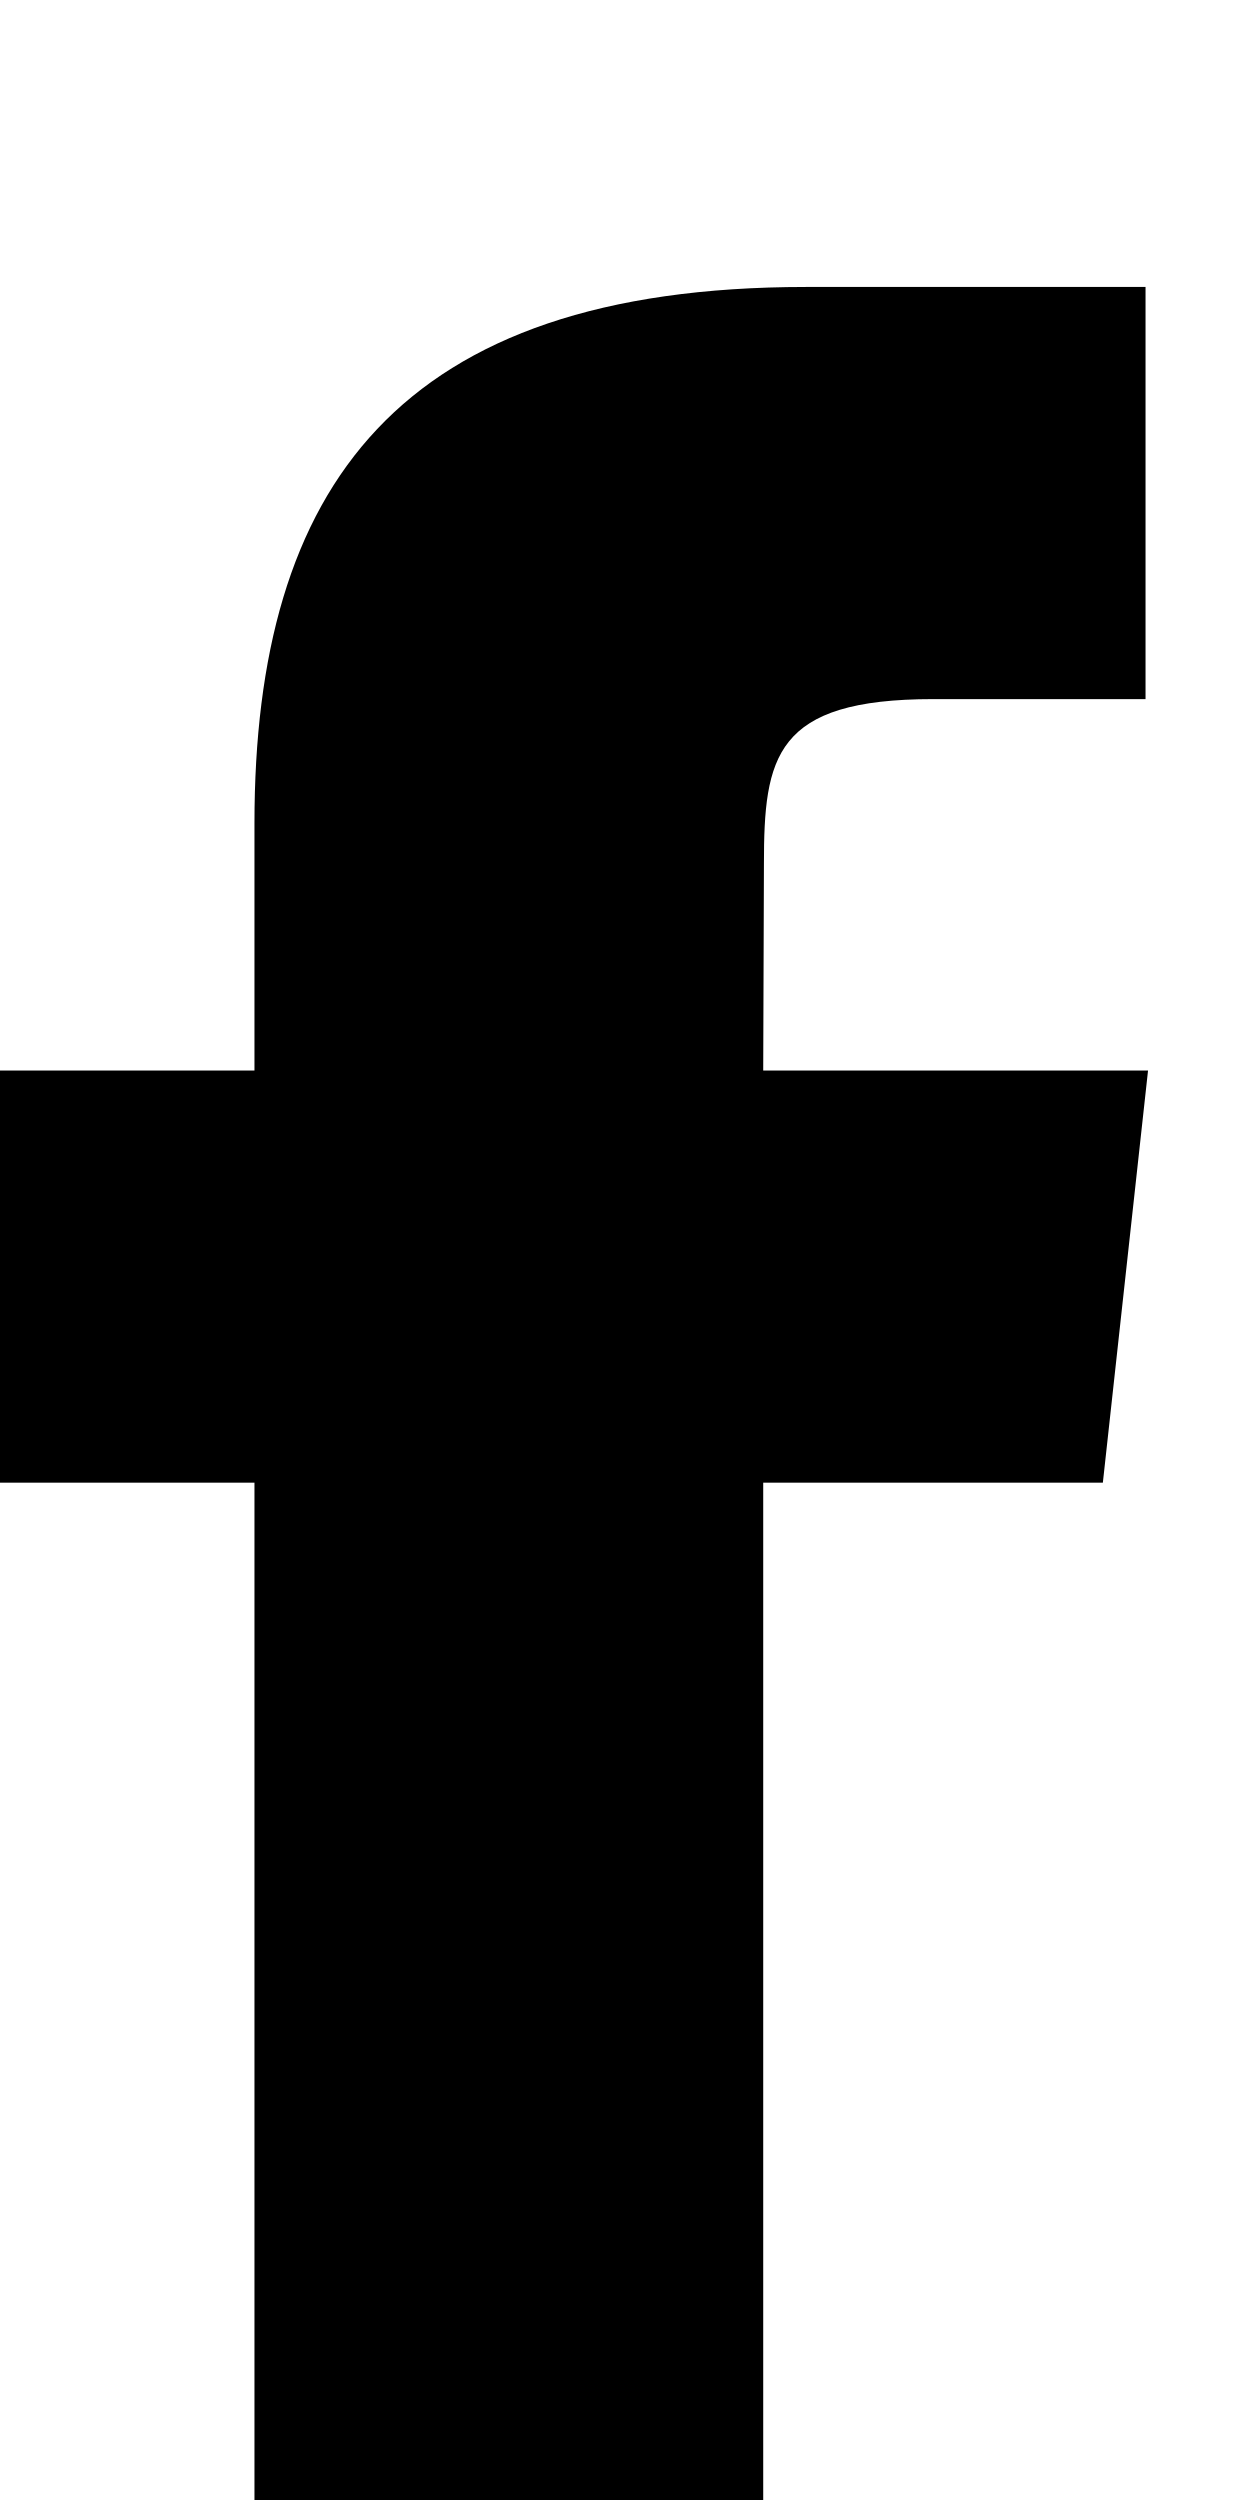
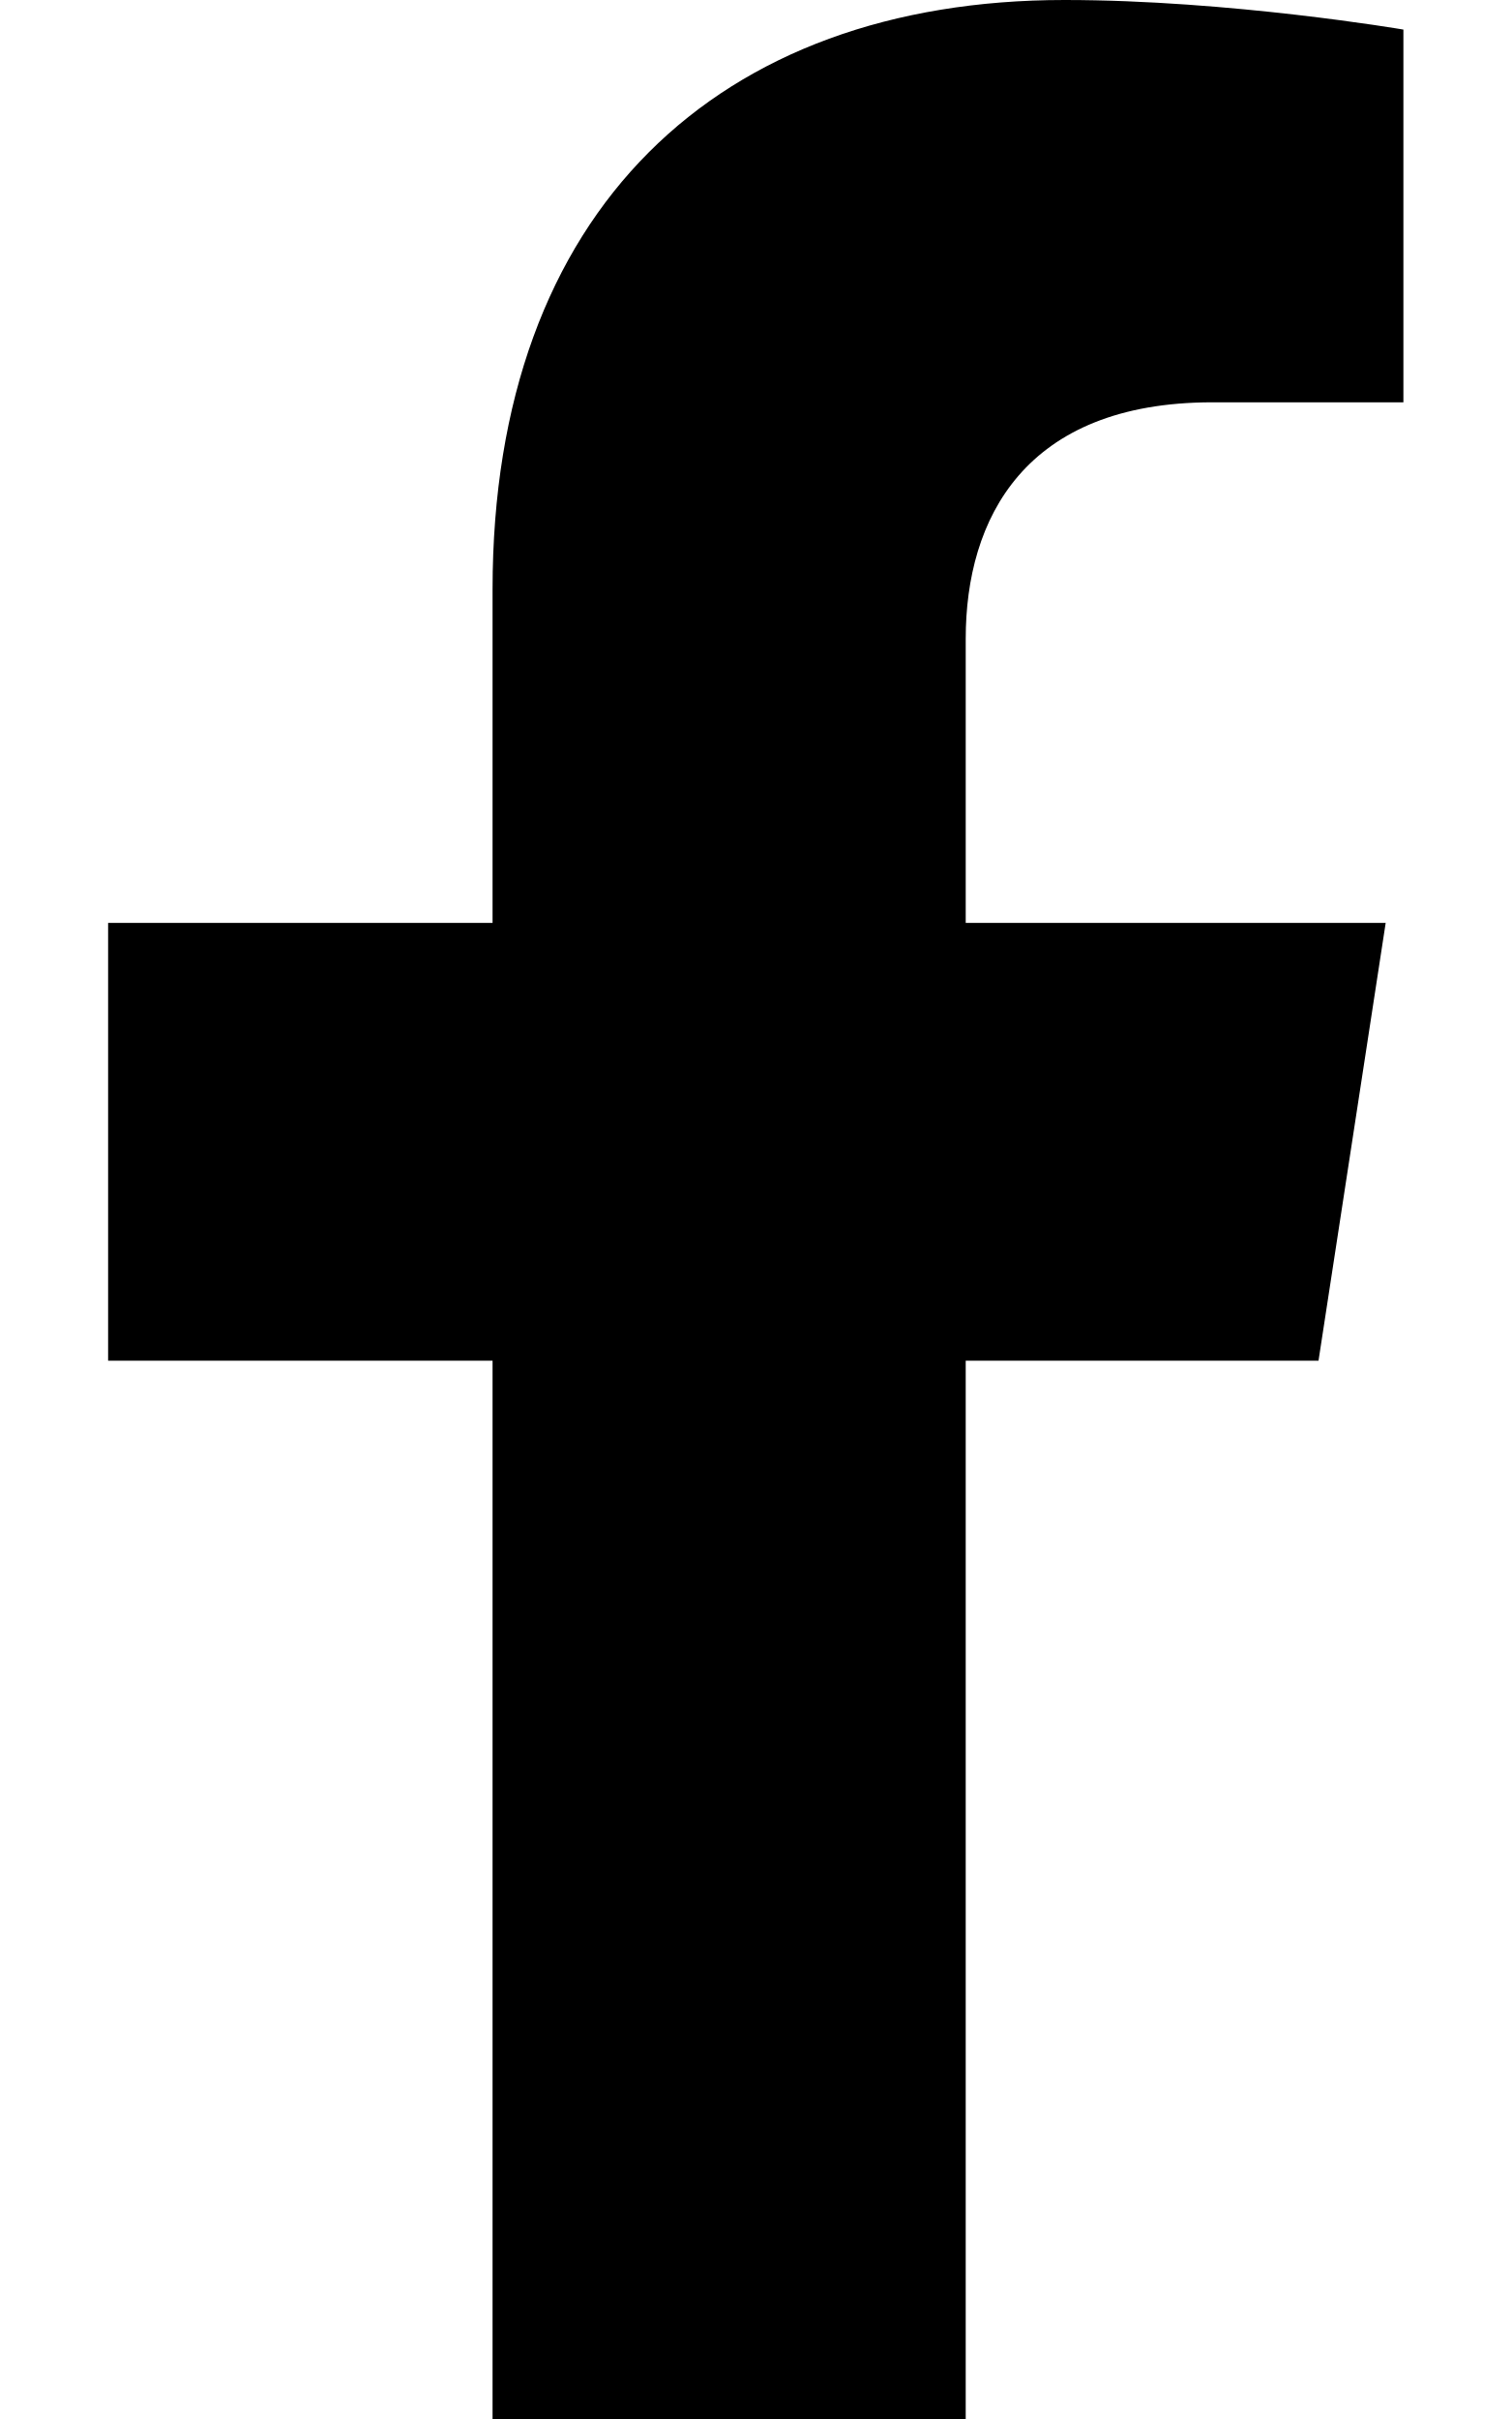
- <svg xmlns="http://www.w3.org/2000/svg" width="7px" height="14px" viewBox="0 0 7 14" version="1.1">
-   <g transform="translate(0 0)" fill="currentColor">
-     <path d="M4.274,15 L1.425,15 L1.425,8.303 L0,8.303 L0,5.995 L1.425,5.995 L1.425,4.61 C1.425,2.727 2.229,1.607 4.513,1.607 L6.415,1.607 L6.415,3.915 L5.226,3.915 C4.337,3.915 4.278,4.238 4.278,4.84 L4.274,5.995 L6.429,5.995 L6.176,8.303 L4.274,8.303 L4.274,15 Z" id="path-facebook" />
-   </g>
+ <svg xmlns="http://www.w3.org/2000/svg" viewBox="0 0 320 512">
+   <path d="M279.14 288l14.22-92.66h-88.91v-60.13c0-25.35 12.42-50.06 52.24-50.06h40.42V6.26S260.43 0 225.36 0c-73.22 0-121.08 44.38-121.08 124.72v70.62H22.89V288h81.39v224h100.17V288z" />
</svg>
